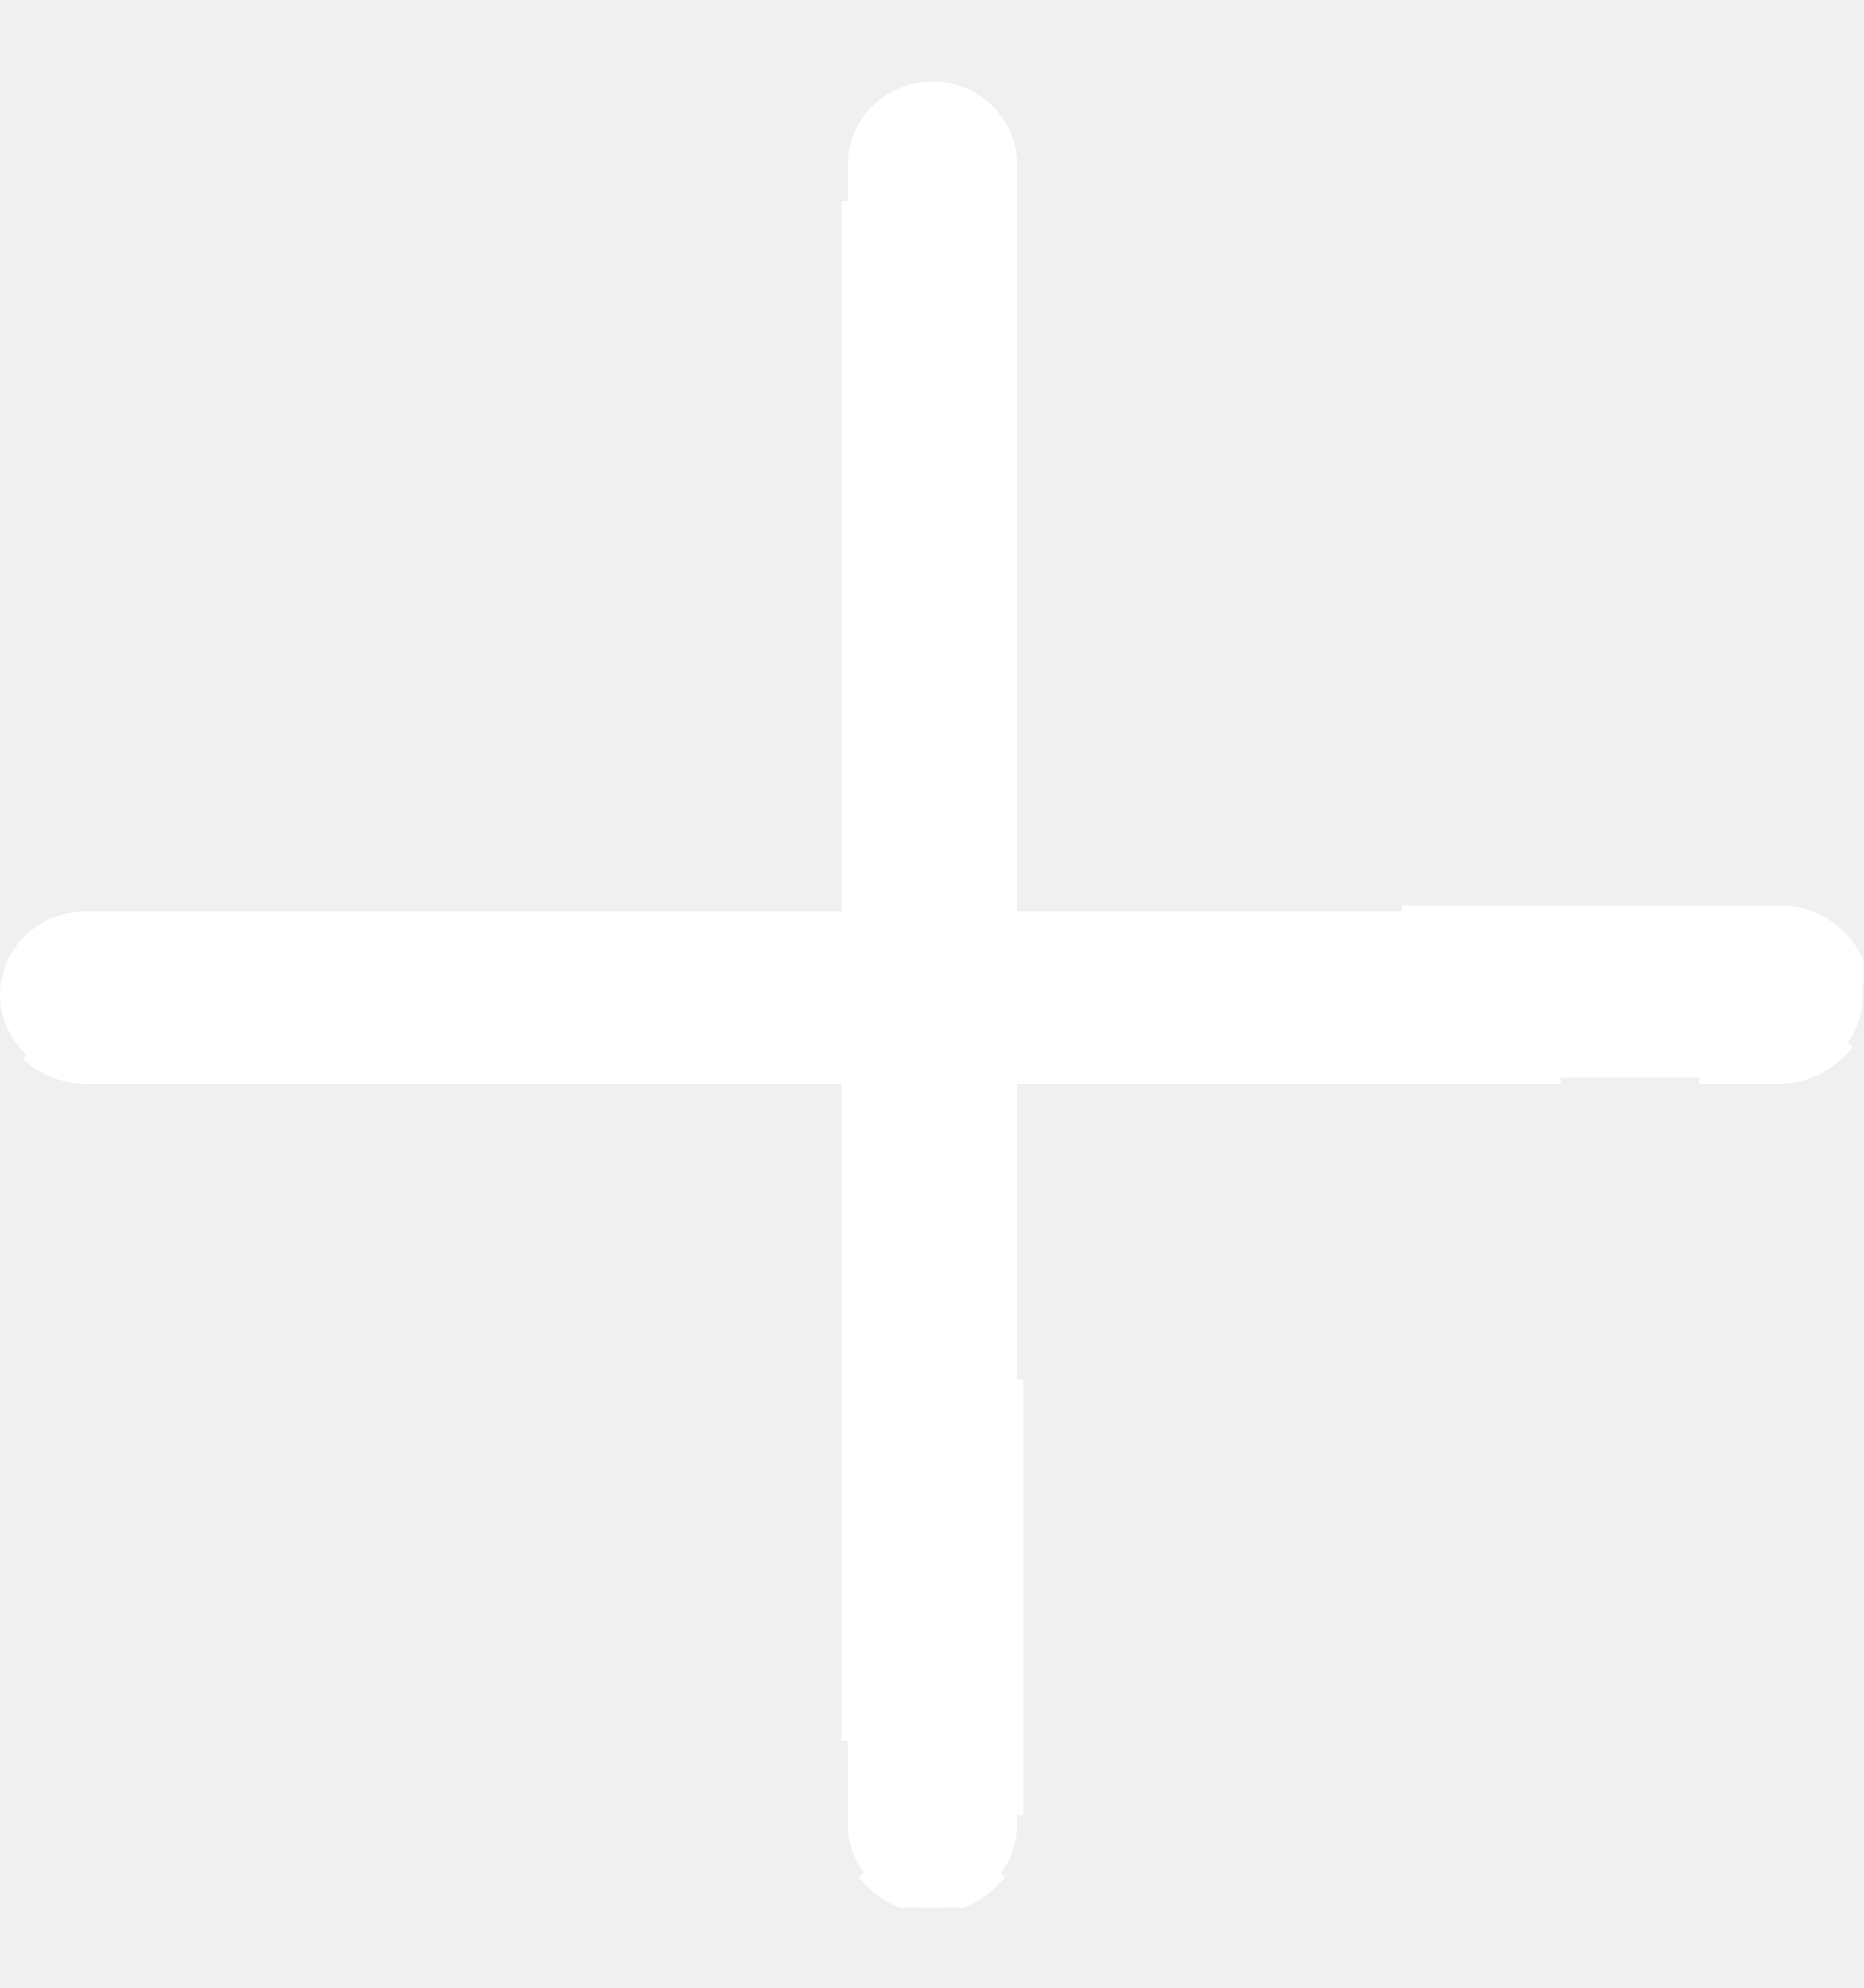
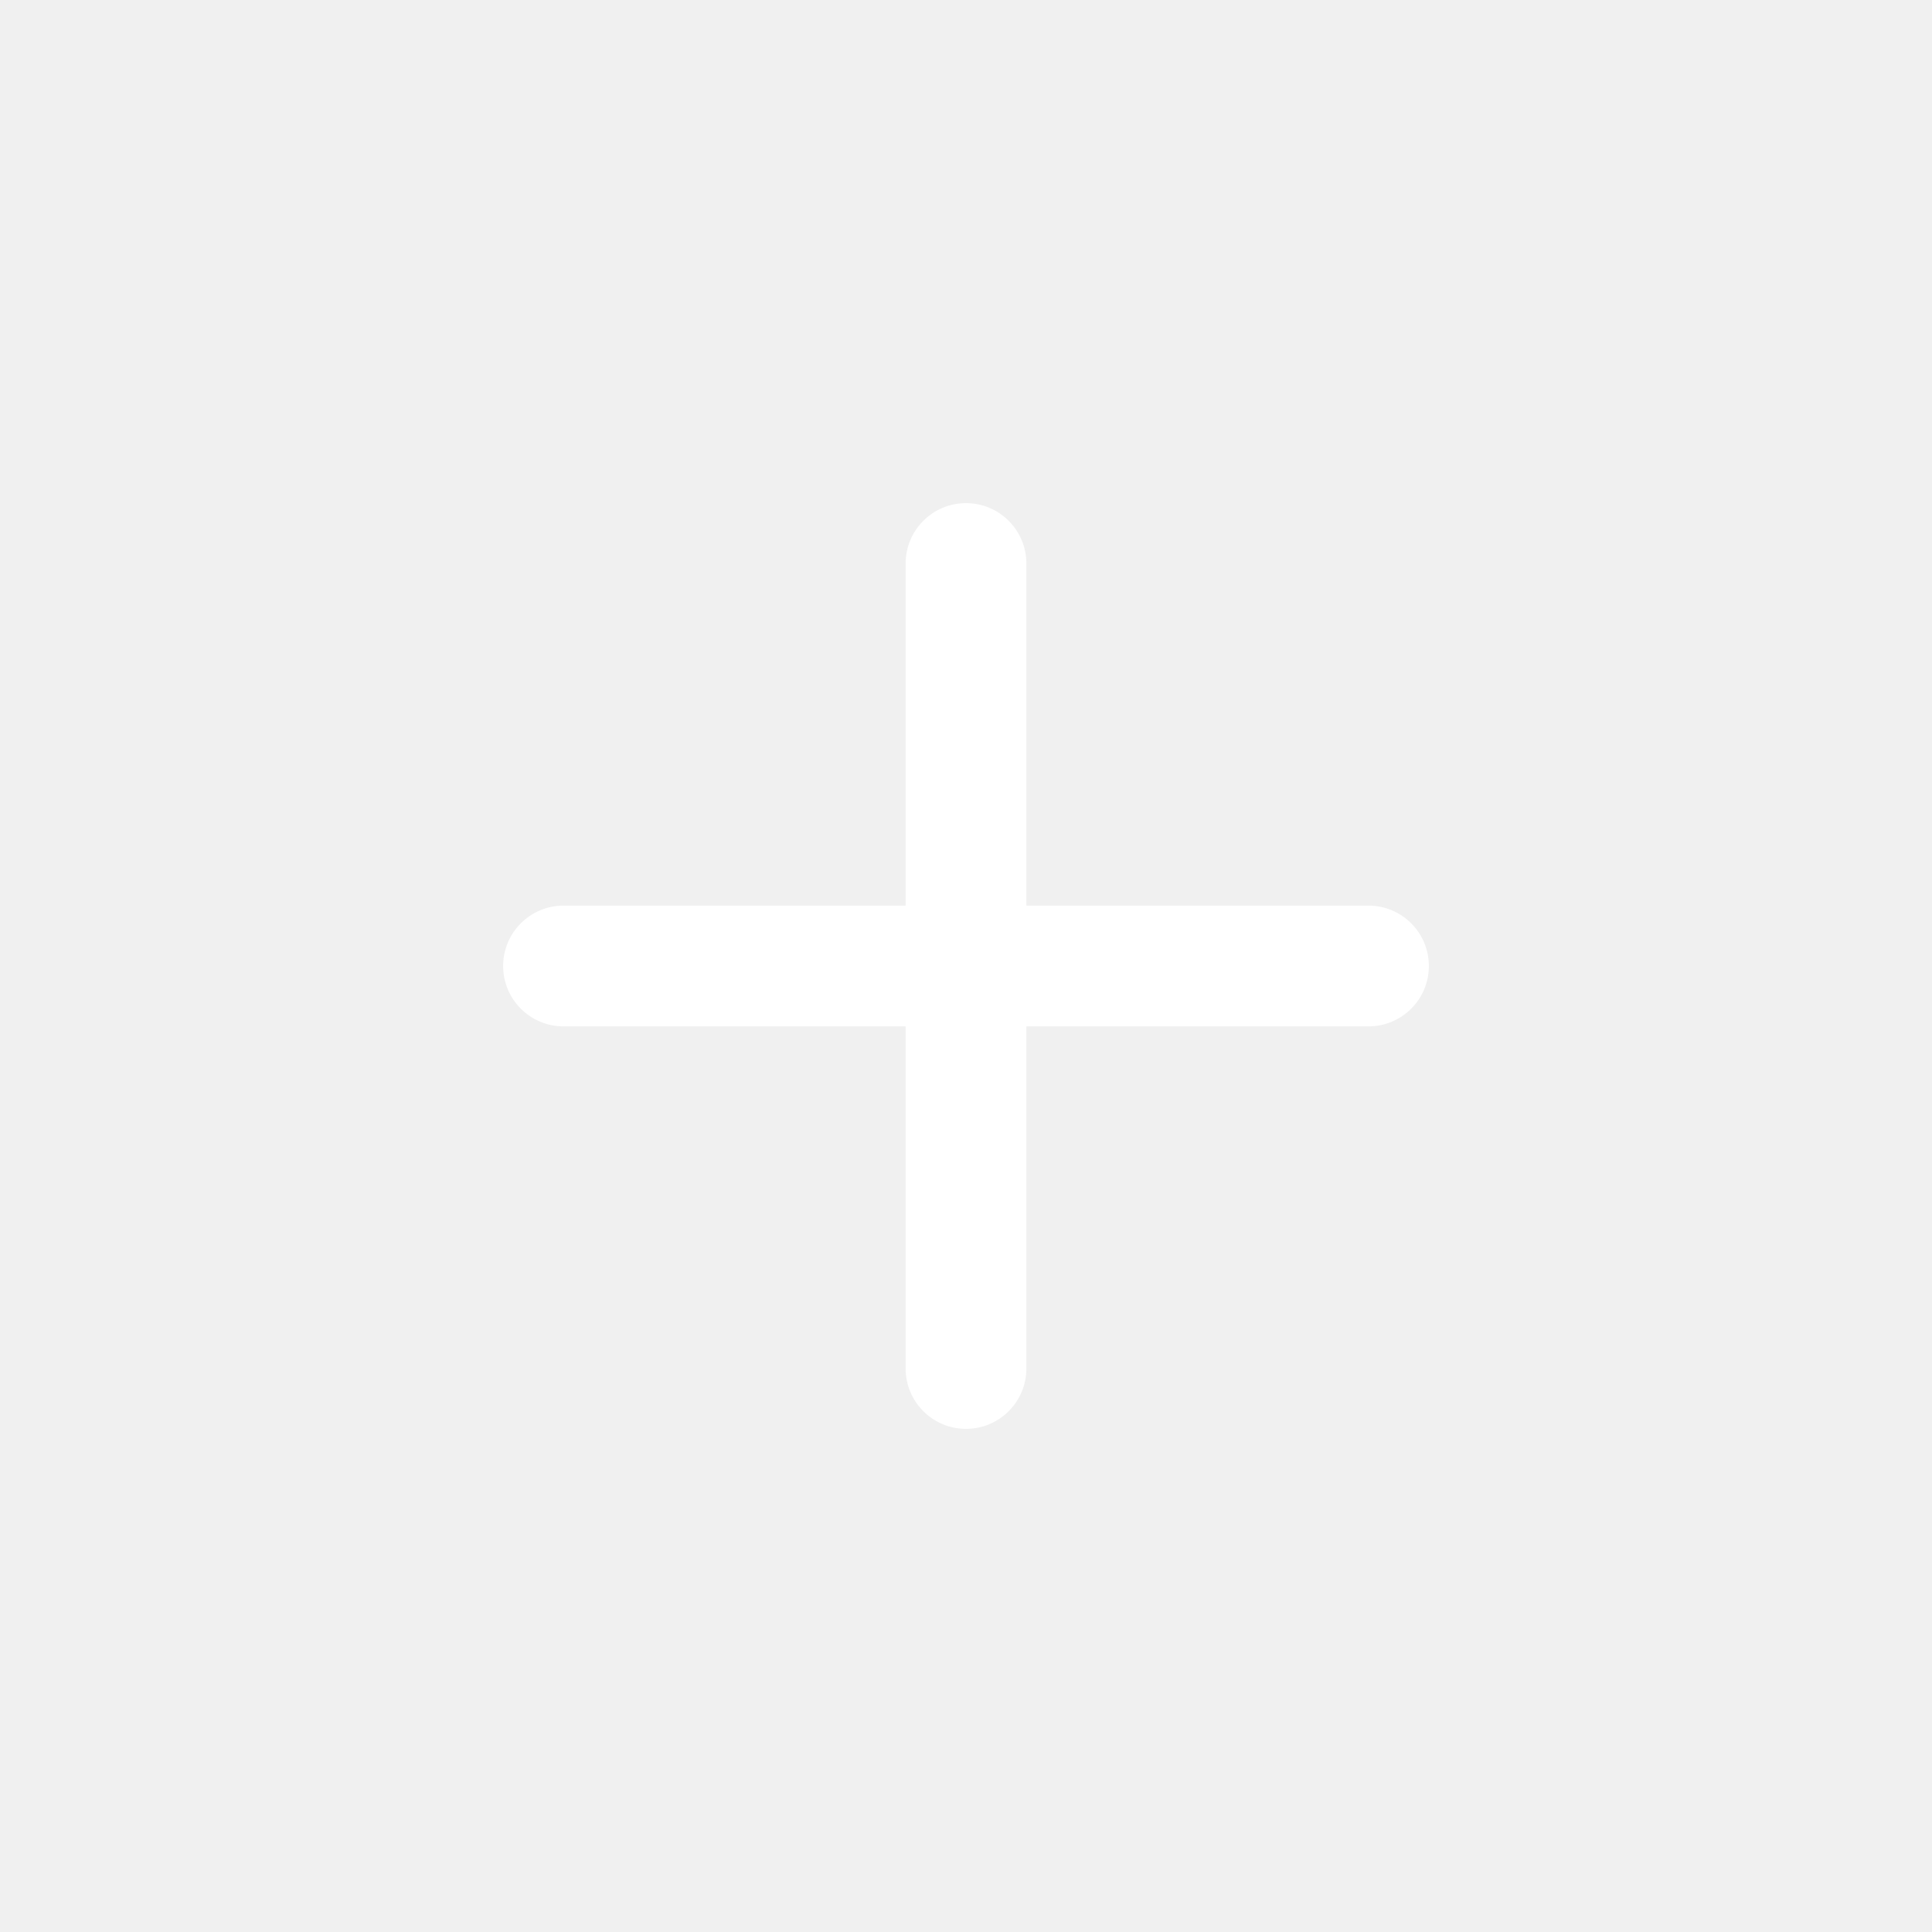
- <svg xmlns="http://www.w3.org/2000/svg" width="15" height="16" viewBox="0 0 15 16" fill="none">
-   <g clip-path="url(#clip0_3329_1306)">
-     <path d="M14.49 8.005H14.49L14.49 8.018C14.492 8.087 14.43 8.173 14.319 8.173H0.691C0.568 8.173 0.5 8.083 0.5 8.005C0.5 7.922 0.573 7.837 0.681 7.837H14.309C14.417 7.837 14.49 7.922 14.49 8.005Z" fill="white" stroke="white" />
-     <path d="M14.319 8.673H13.726" stroke="white" stroke-width="0.1" stroke-miterlimit="1" stroke-linecap="square" />
-     <path d="M12.511 8.673H0.691C0.316 8.673 0.01 8.373 0.01 8.005C0.01 7.637 0.316 7.337 0.691 7.337H14.319C14.654 7.337 14.931 7.569 14.99 7.879" fill="white" />
-     <path d="M12.511 8.673H0.691C0.316 8.673 0.01 8.373 0.01 8.005C0.01 7.637 0.316 7.337 0.691 7.337H14.319C14.654 7.337 14.931 7.569 14.99 7.879" stroke="white" stroke-width="0.1" stroke-miterlimit="1" stroke-linecap="square" stroke-dasharray="12.29 12.29" />
-     <path d="M14.842 8.431C14.714 8.576 14.526 8.673 14.319 8.673Z" fill="white" />
-     <path d="M14.842 8.431C14.714 8.576 14.526 8.673 14.319 8.673" stroke="white" stroke-width="0.1" stroke-miterlimit="1" stroke-linecap="square" />
-     <path d="M7.505 14.853C7.396 14.853 7.323 14.767 7.323 14.685V1.325C7.323 1.242 7.396 1.157 7.505 1.157C7.613 1.157 7.686 1.242 7.686 1.325V14.685C7.686 14.767 7.613 14.853 7.505 14.853Z" fill="white" stroke="white" />
-     <path d="M7.504 15.353C7.297 15.353 7.109 15.256 6.981 15.111Z" fill="white" />
-     <path d="M7.504 15.353C7.297 15.353 7.109 15.256 6.981 15.111" stroke="white" stroke-width="0.1" stroke-miterlimit="1" stroke-linecap="square" />
-     <path d="M6.823 13.959V1.325C6.823 0.957 7.129 0.657 7.505 0.657C7.88 0.657 8.186 0.957 8.186 1.325V14.559" fill="white" />
-     <path d="M6.823 13.959V1.325C6.823 0.957 7.129 0.657 7.505 0.657C7.88 0.657 8.186 0.957 8.186 1.325V14.559" stroke="white" stroke-width="0.1" stroke-miterlimit="1" stroke-linecap="square" stroke-dasharray="12.29 12.29" />
-     <path d="M8.018 15.111C7.89 15.256 7.702 15.353 7.495 15.353Z" fill="white" />
-     <path d="M8.018 15.111C7.89 15.256 7.702 15.353 7.495 15.353" stroke="white" stroke-width="0.1" stroke-miterlimit="1" stroke-linecap="square" />
-   </g>
-   <defs>
-     <clipPath id="clip0_3329_1306">
-       <rect y="0.647" width="15" height="14.706" rx="2" fill="white" />
-     </clipPath>
-   </defs>
+ <svg xmlns="http://www.w3.org/2000/svg" width="24" height="24" viewBox="0 0 24 24" fill="none">
+   <path d="M12.75 7C12.75 6.586 12.414 6.25 12 6.25C11.586 6.25 11.25 6.586 11.25 7V11.25H7C6.586 11.25 6.25 11.586 6.25 12C6.25 12.414 6.586 12.75 7 12.75H11.25V17C11.25 17.414 11.586 17.75 12 17.75C12.414 17.75 12.75 17.414 12.75 17V12.75H17C17.414 12.75 17.75 12.414 17.75 12C17.75 11.586 17.414 11.25 17 11.25H12.75V7Z" fill="white" />
</svg>
